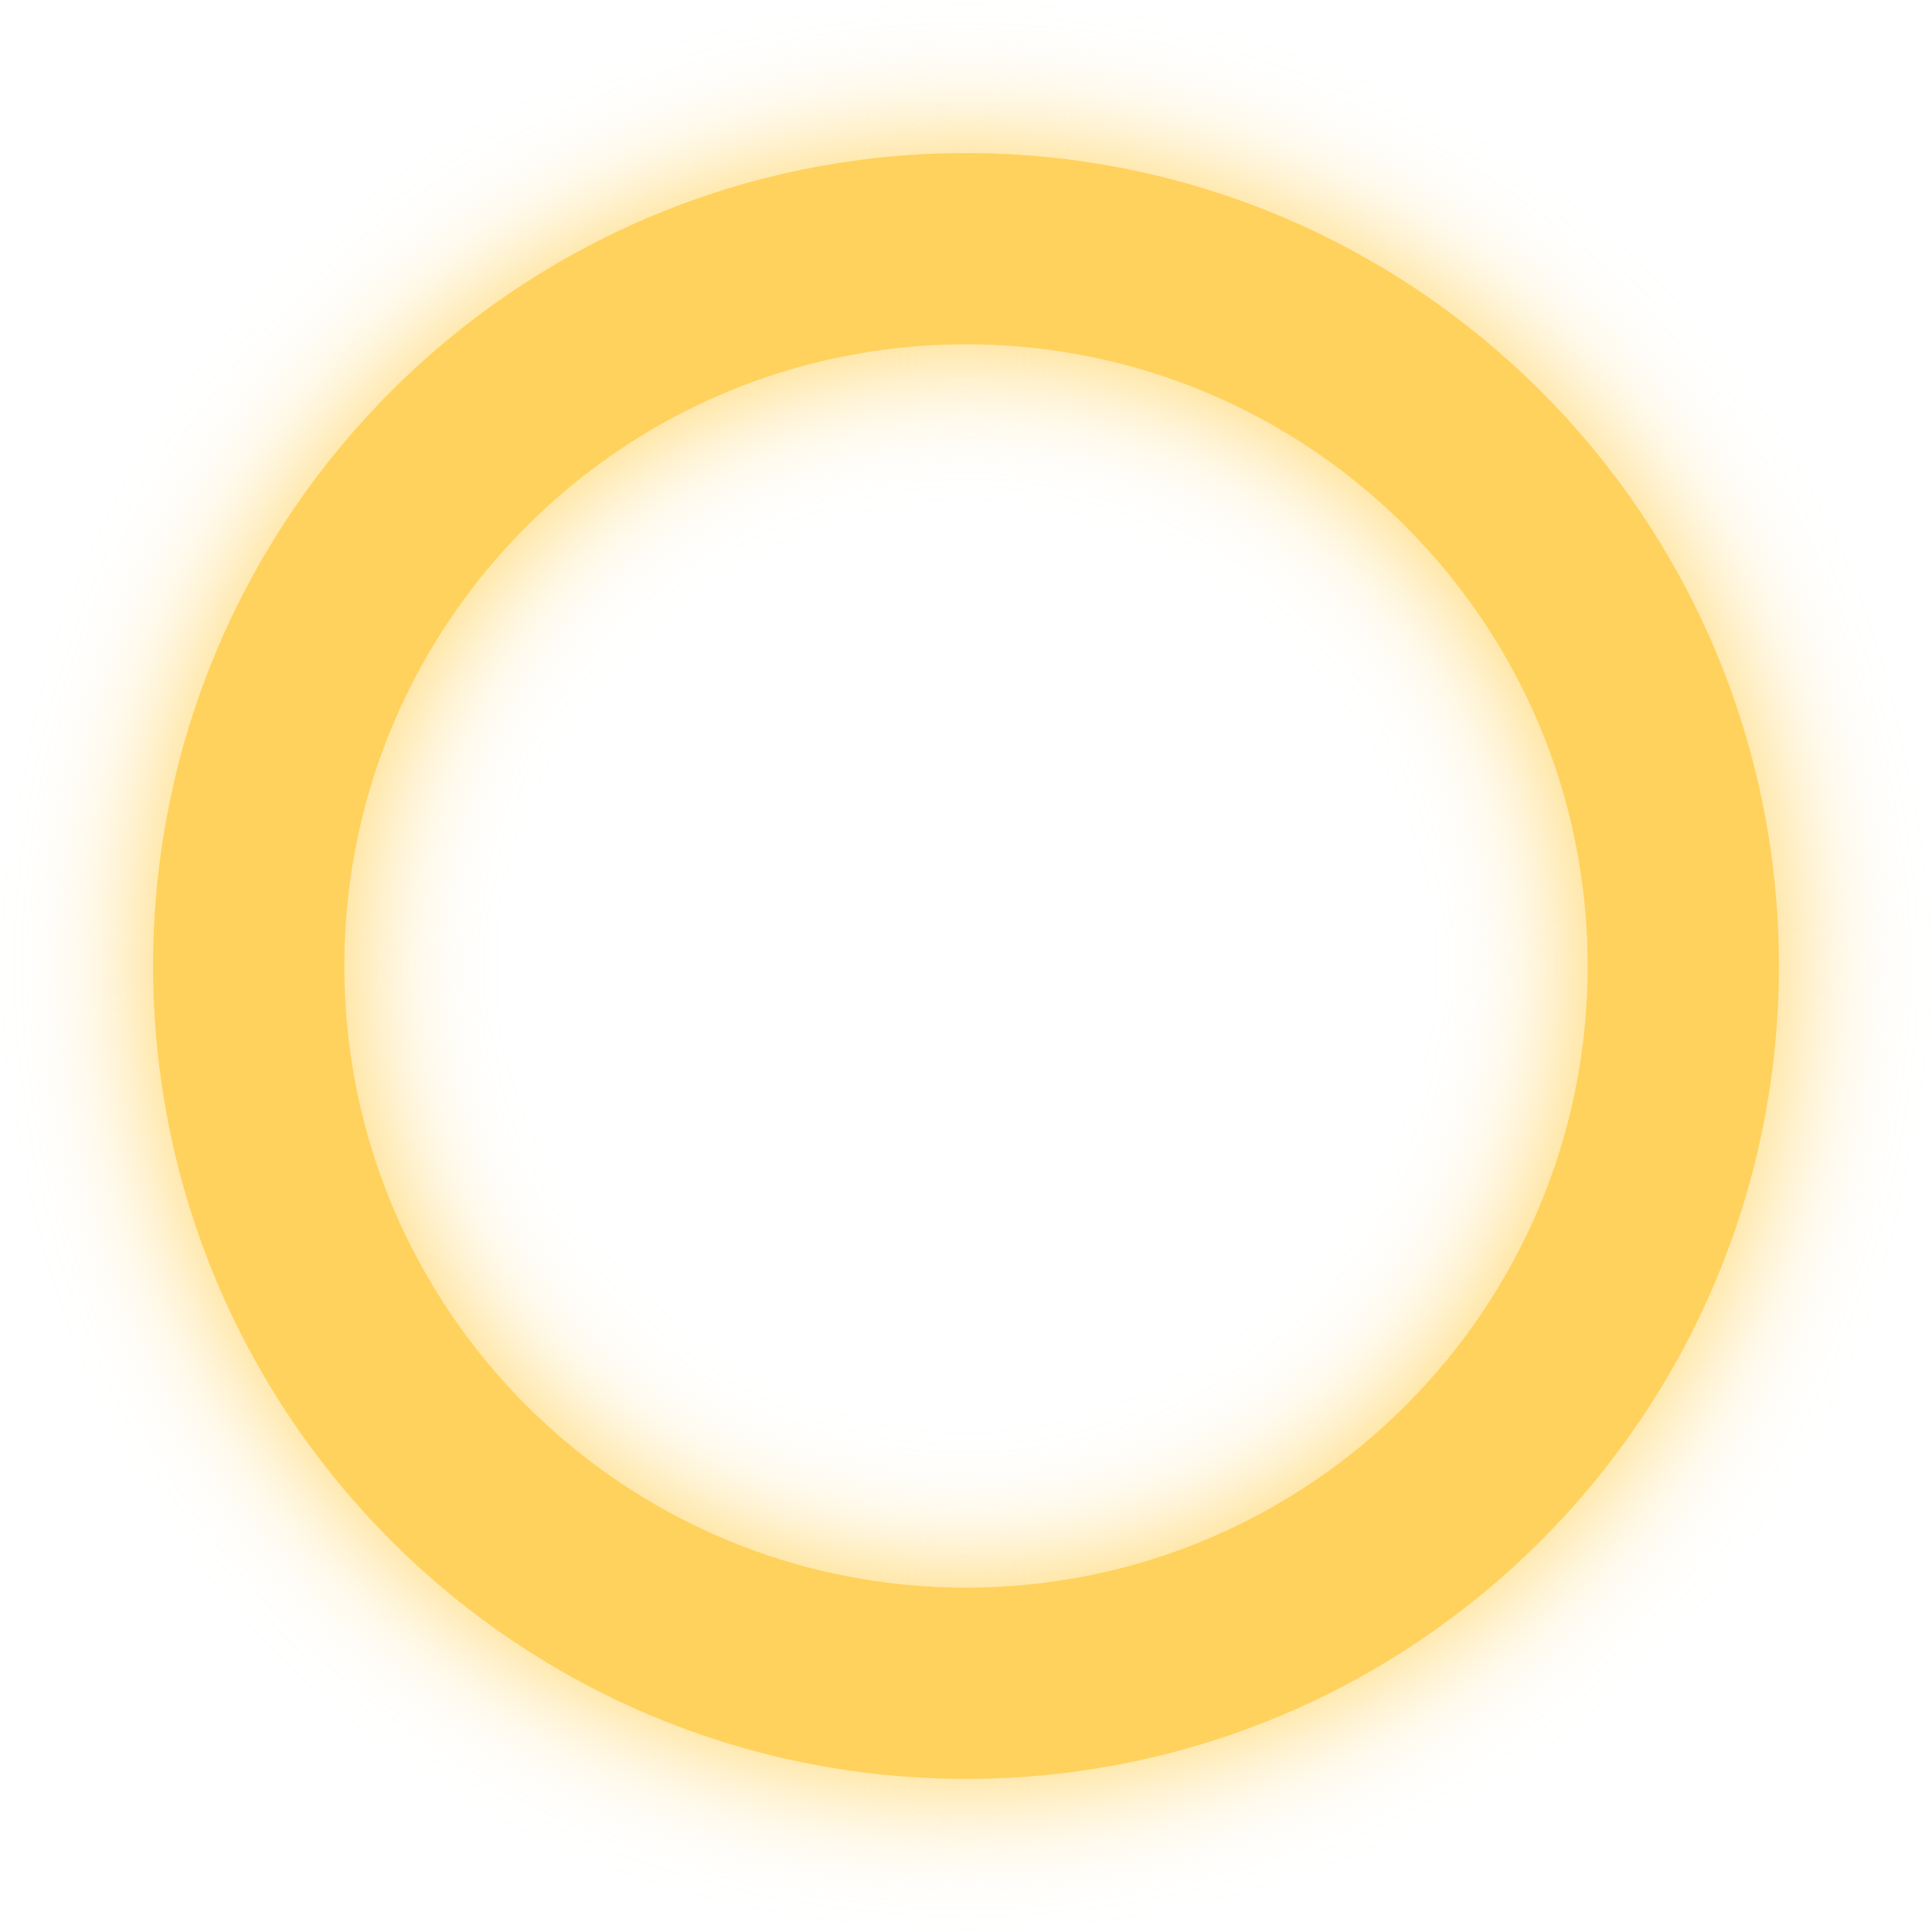
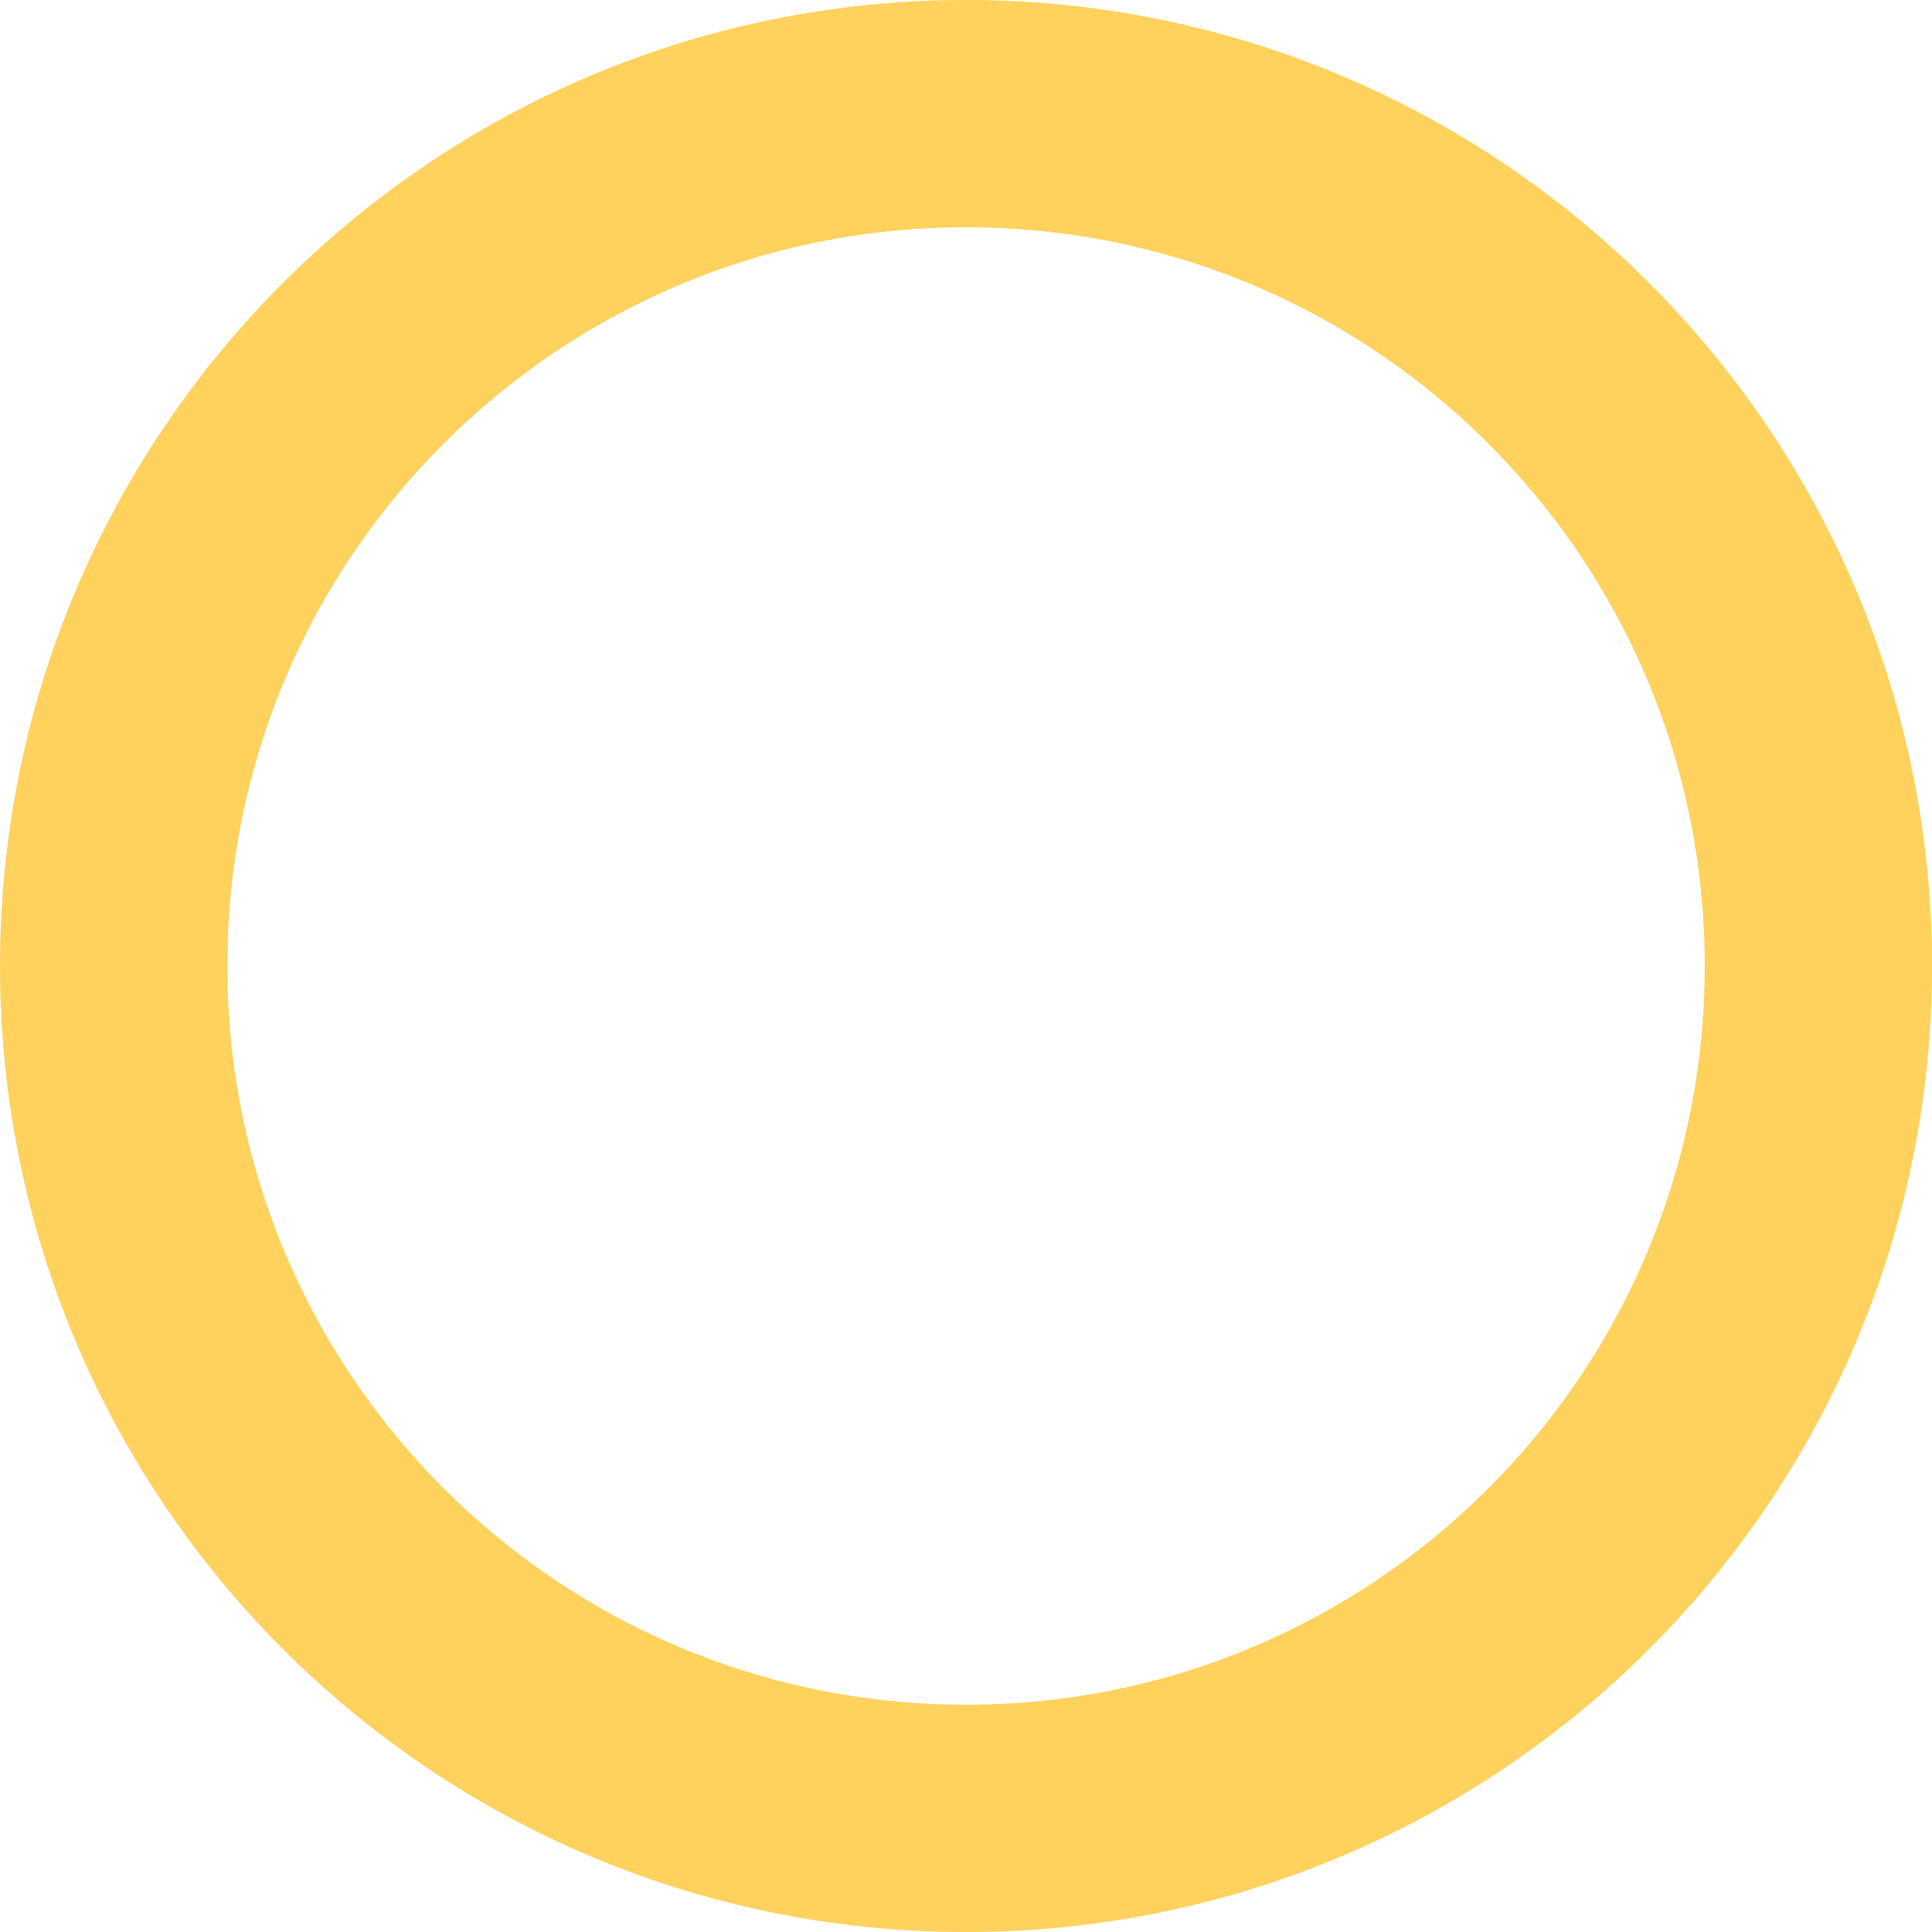
- <svg xmlns="http://www.w3.org/2000/svg" width="202.015" height="202.015" viewBox="0 0 53.45 53.45" version="1.1" id="svg5">
+ <svg xmlns="http://www.w3.org/2000/svg" width="170" height="170" viewBox="0 0 44.979 44.979" version="1.1" id="svg5">
  <defs id="defs2">
    <linearGradient id="linearGradient954">
      <stop style="stop-color:#000000;stop-opacity:1;" offset="0" id="stop952" />
    </linearGradient>
    <filter style="color-interpolation-filters:sRGB" id="filter831" x="-0.173" y="-0.173" width="1.347" height="1.347">
      <feGaussianBlur stdDeviation="2 2" result="blur" id="feGaussianBlur829" />
    </filter>
  </defs>
-   <g id="layer1" transform="translate(4.235294,0.2665456)">
-     <g id="g827" style="fill:none;fill-opacity:1;stroke:#ffd25d;stroke-width:1.133;stroke-opacity:1;filter:url(#filter831)" transform="matrix(0.8823528,0,0,0.8823528,2.645836,3.112748)">
-       <circle style="fill:none;fill-opacity:1;stroke:#ffd25d;stroke-width:5.997;stroke-linecap:round;stroke-linejoin:round;stroke-opacity:1" id="circle825" cx="22.49" cy="26.458" r="22.49" />
-     </g>
+   <g id="layer1" transform="translate(2.2470371e-7,-3.968748)">
    <g id="g828" style="fill:none;fill-opacity:1;stroke:#ffd25d;stroke-width:1.133;stroke-opacity:1" transform="matrix(0.8823528,0,0,0.8823528,2.645836,3.112748)">
      <circle style="fill:none;fill-opacity:1;stroke:#ffd25d;stroke-width:5.997;stroke-linecap:round;stroke-linejoin:round;stroke-opacity:1" id="path1108" cx="22.49" cy="26.458" r="22.49" />
    </g>
  </g>
</svg>
